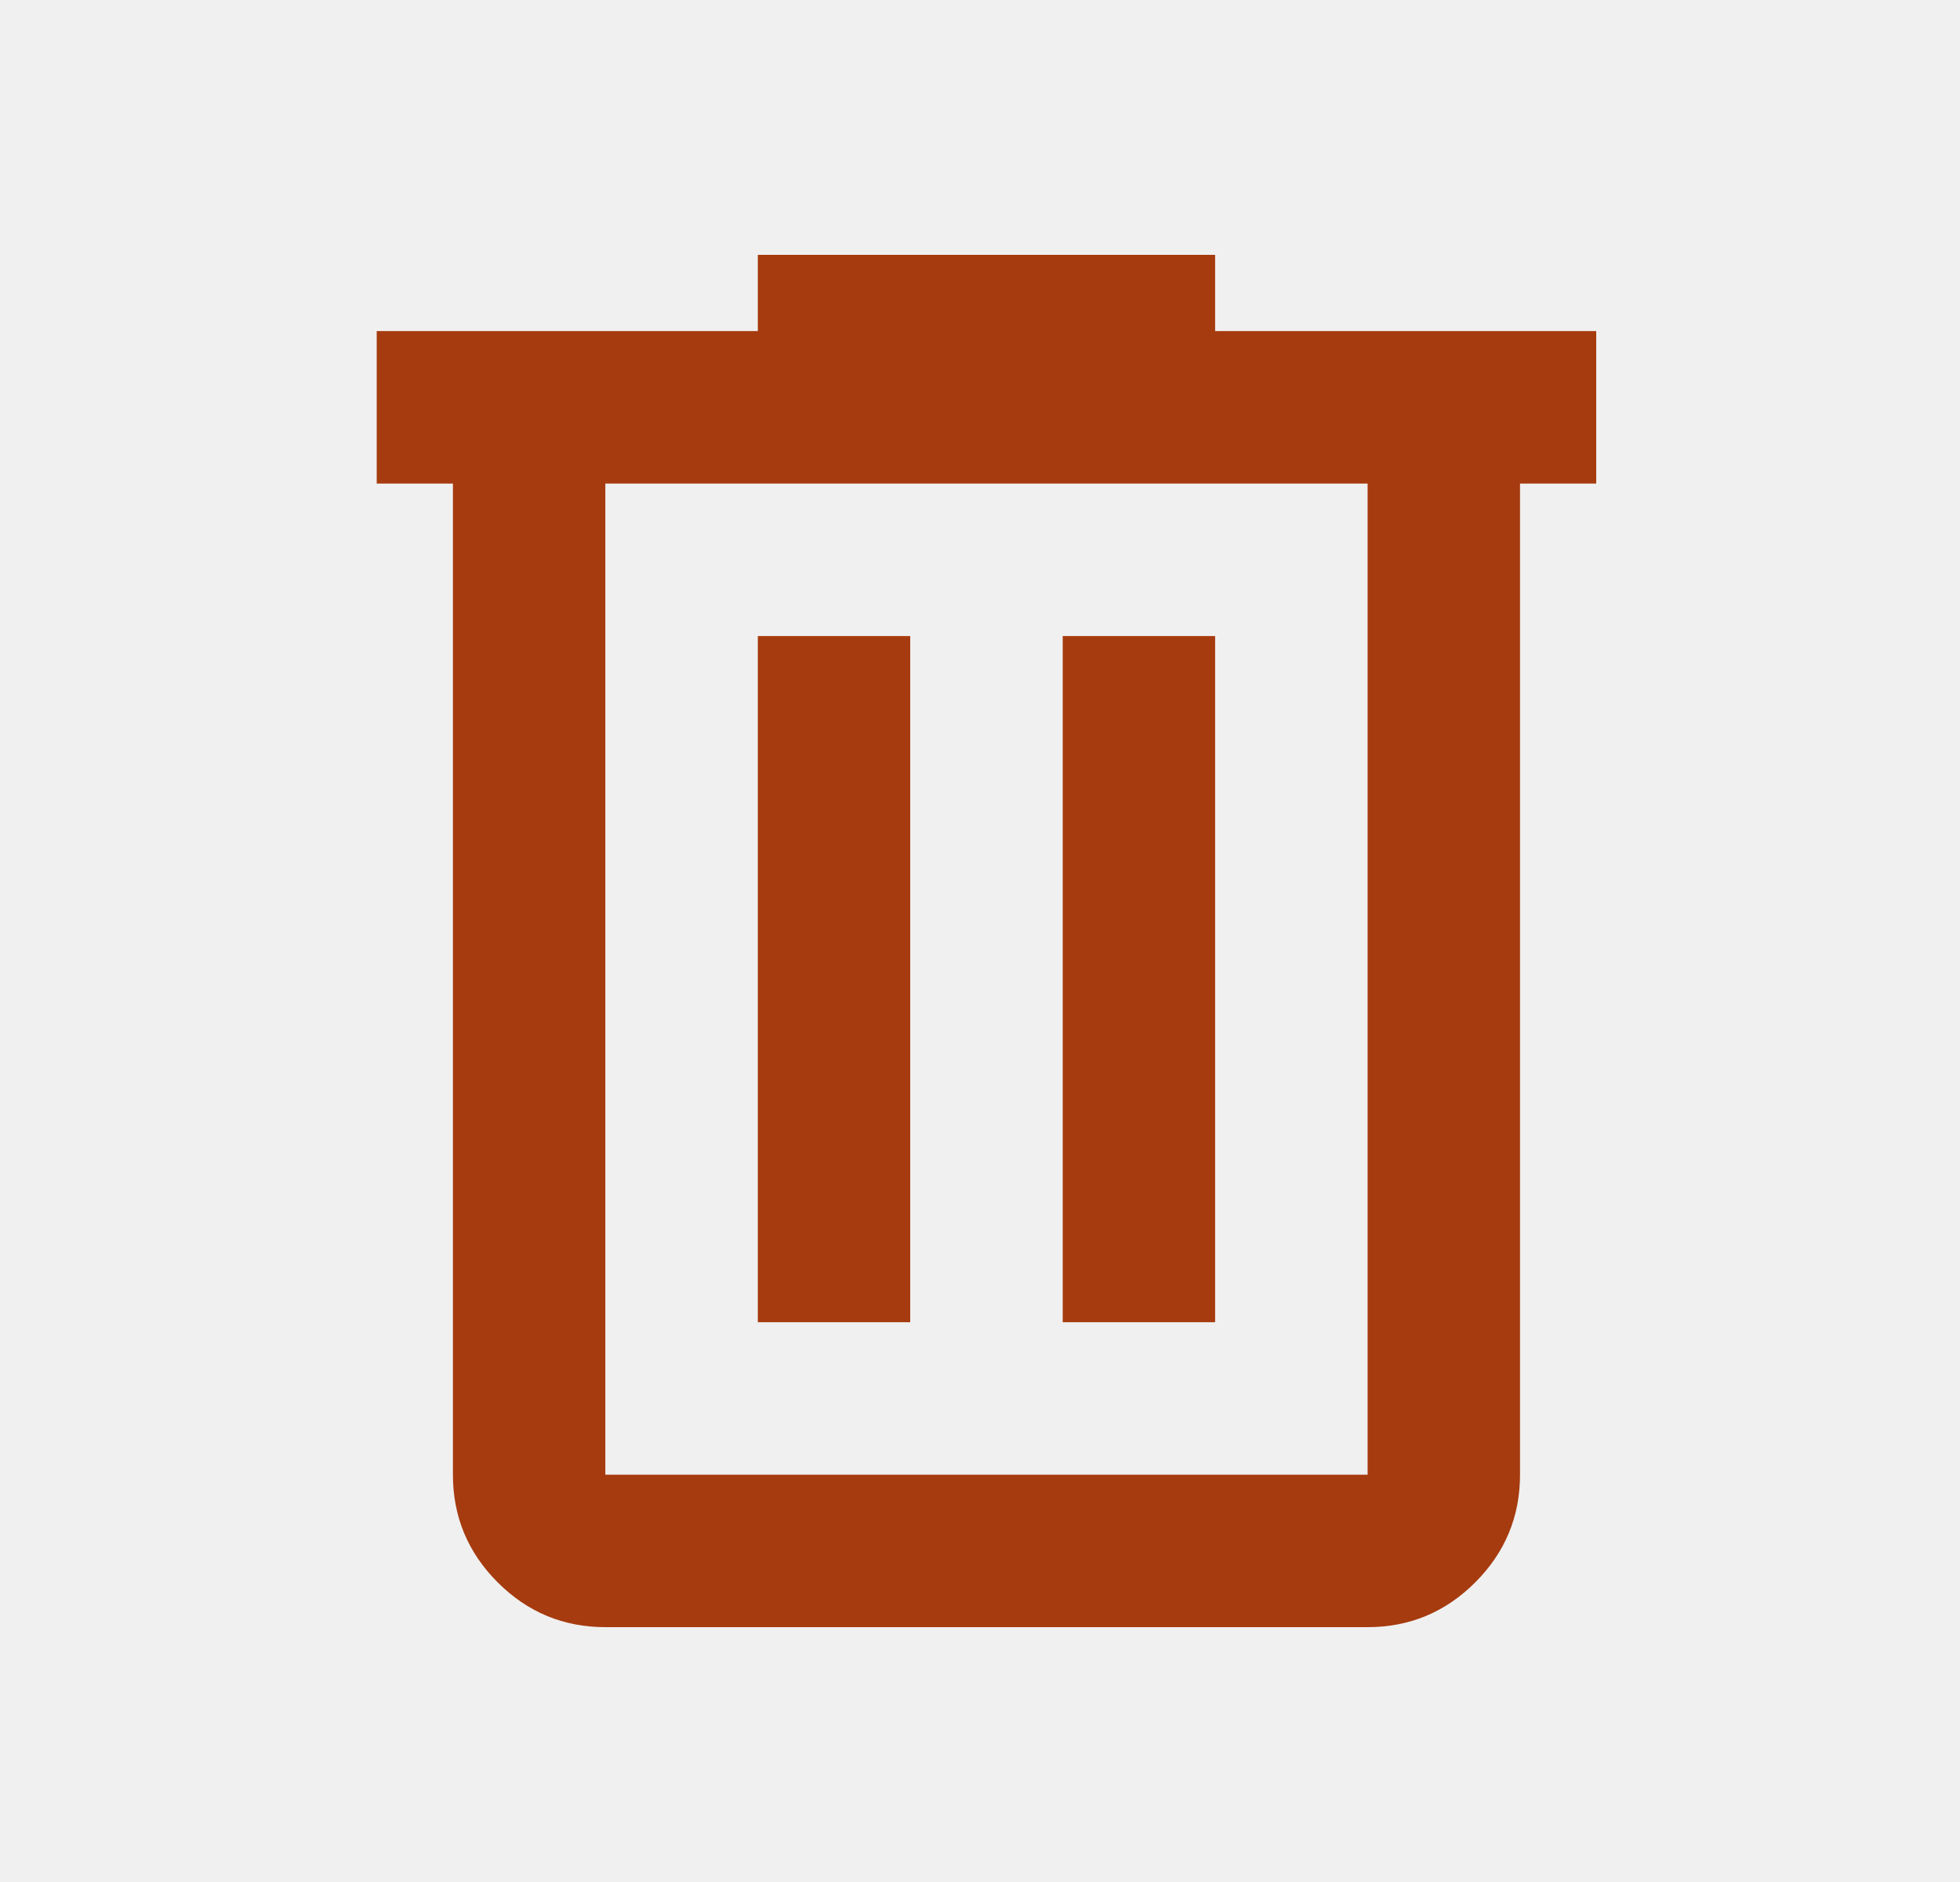
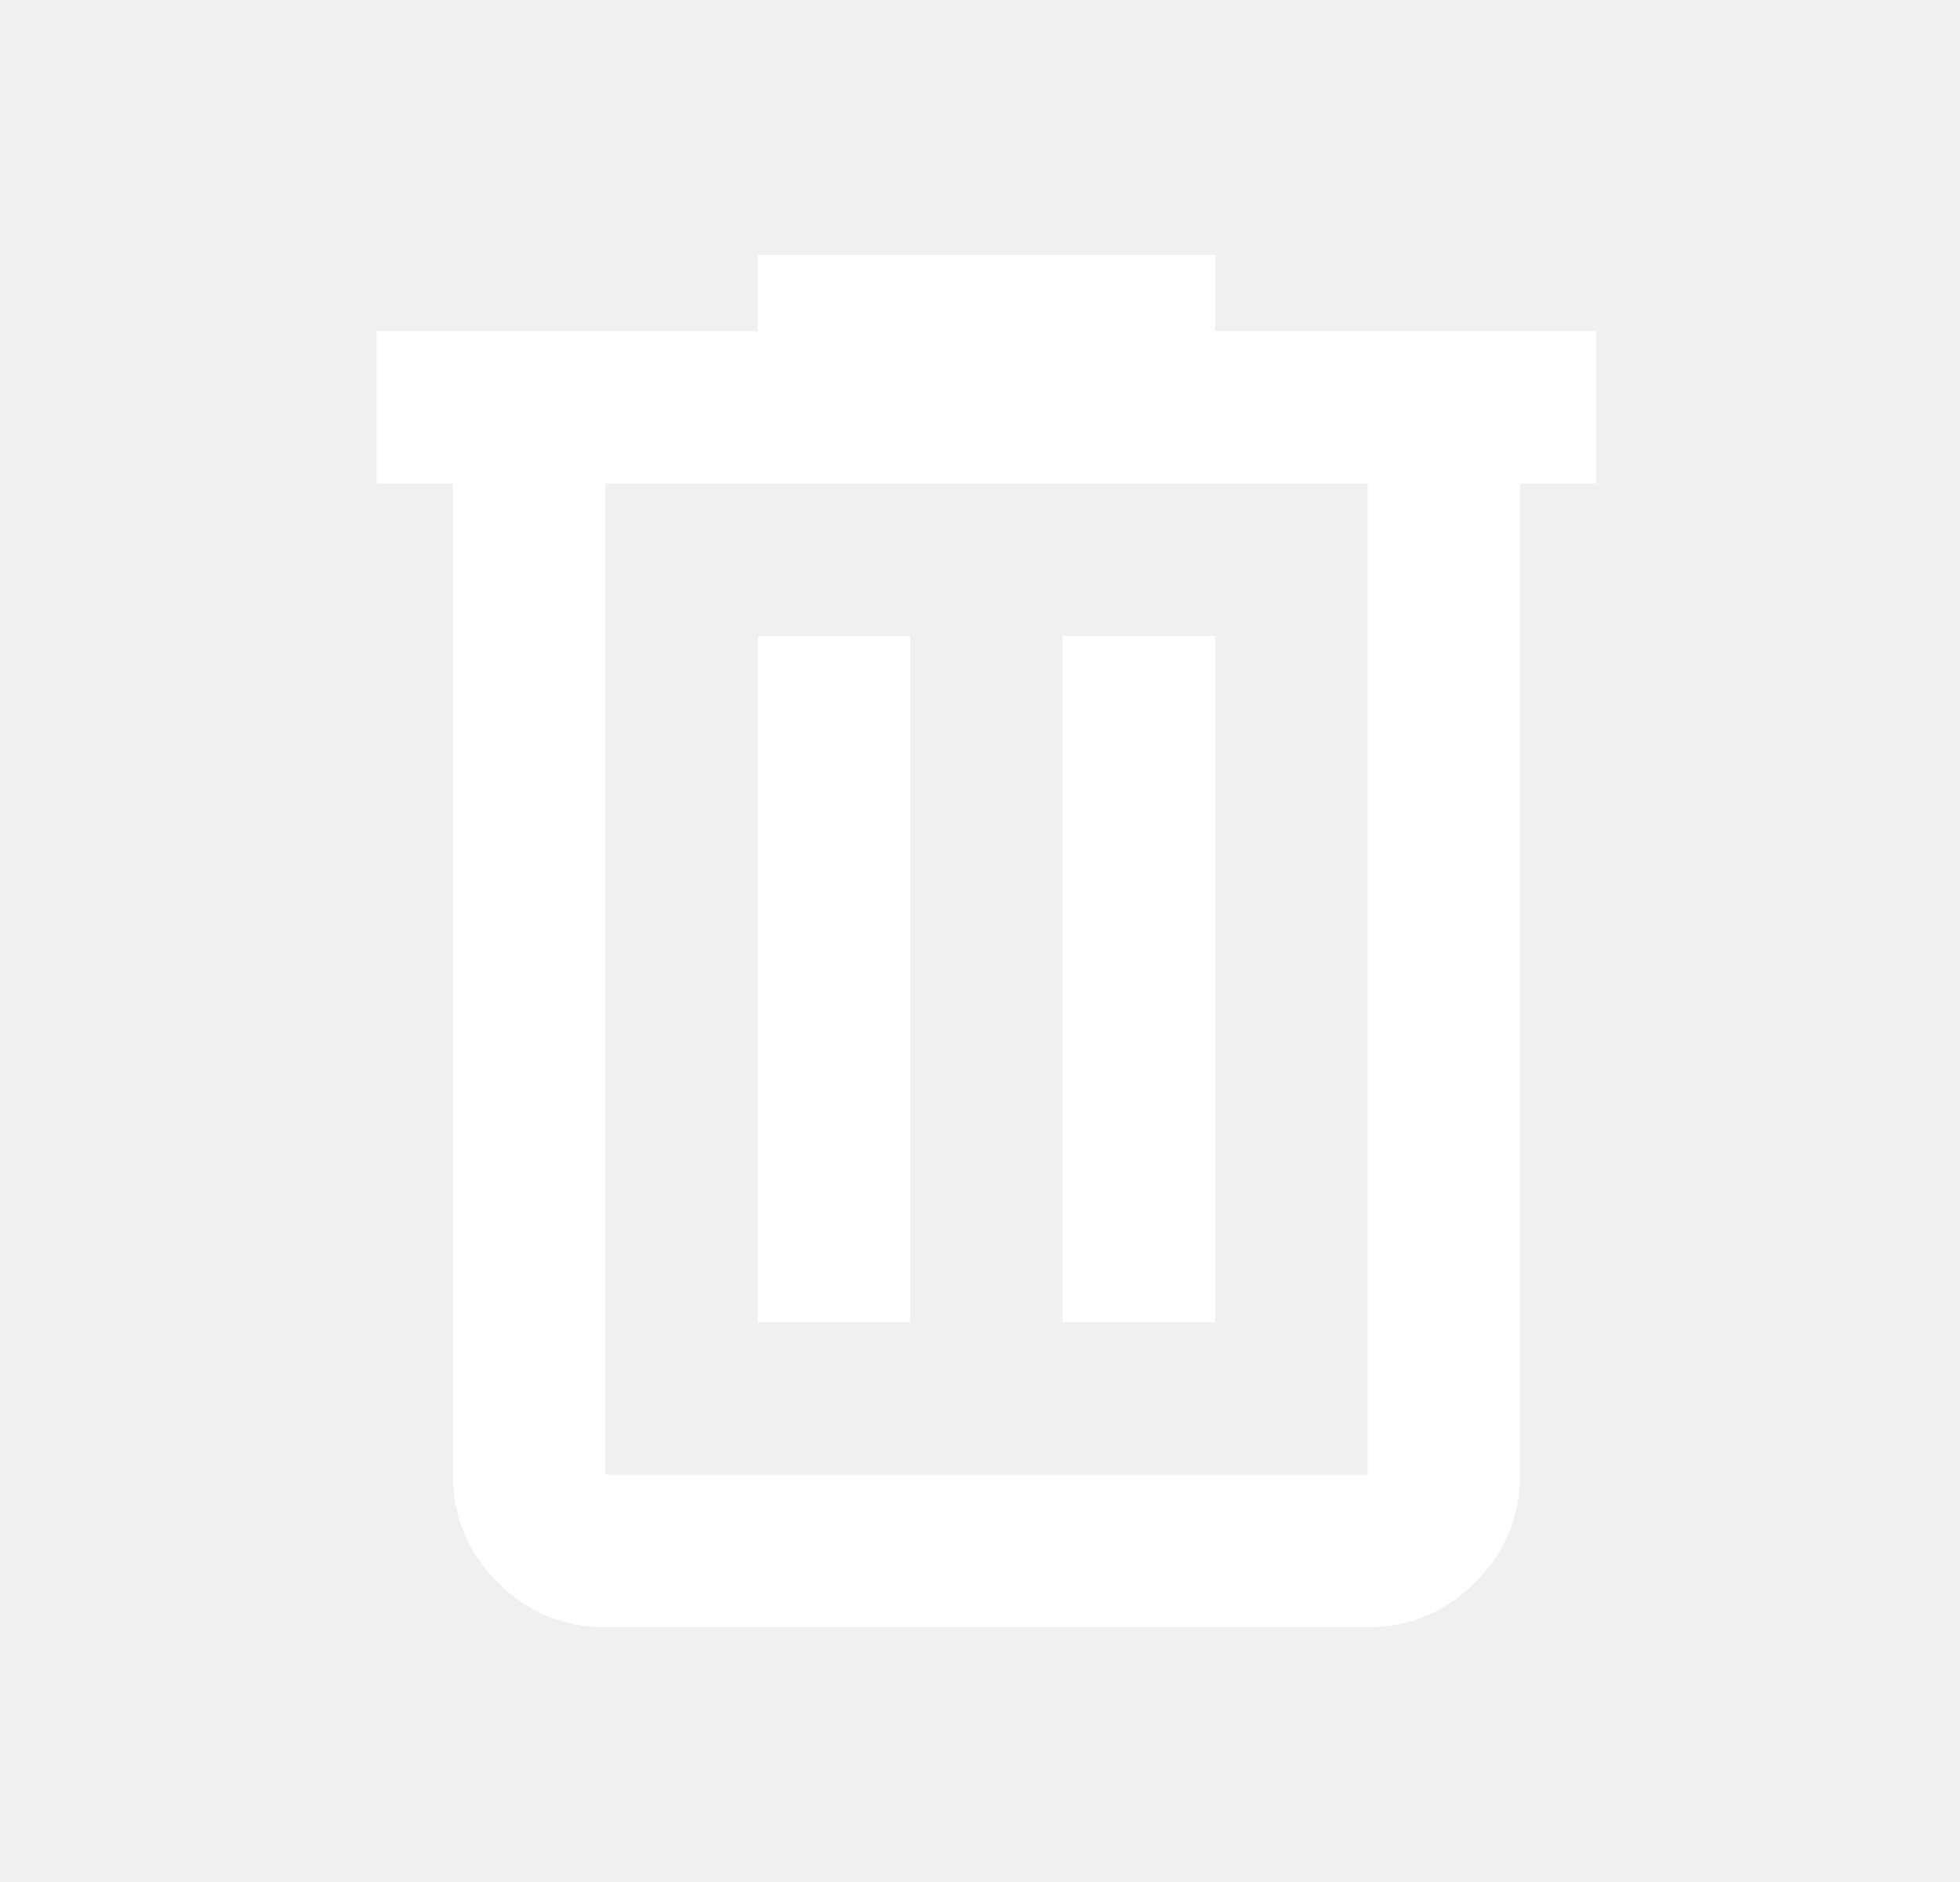
- <svg xmlns="http://www.w3.org/2000/svg" width="25" height="24" viewBox="0 0 25 24" fill="none">
+ <svg xmlns="http://www.w3.org/2000/svg" width="25" height="24" viewBox="0 0 25 24" fill="none" version="1.1" id="svg272">
+   <defs id="defs276" />
  <mask id="mask0_390_8443" style="mask-type:alpha" maskUnits="userSpaceOnUse" x="0" y="0" width="25" height="24">
-     <rect x="0.916" y="0.333" width="23.333" height="23.333" fill="#D9D9D9" />
+     <rect x="0.916" y="0.333" width="23.333" height="23.333" fill="#D9D9D9" id="rect265" />
  </mask>
-   <g mask="url(#mask0_390_8443)">
-     <path d="M7.721 20.75C7.187 20.75 6.729 20.56 6.348 20.179C5.967 19.798 5.777 19.34 5.777 18.806V6.167H4.805V4.222H9.666V3.25H15.499V4.222H20.36V6.167H19.388V18.806C19.388 19.34 19.198 19.798 18.817 20.179C18.436 20.56 17.978 20.75 17.444 20.75H7.721ZM17.444 6.167H7.721V18.806H17.444V6.167ZM9.666 16.861H11.61V8.111H9.666V16.861ZM13.555 16.861H15.499V8.111H13.555V16.861Z" fill="#A63B0F" />
+   <g mask="url(#mask0_390_8443)" id="g270">
+     <path d="M7.721 20.75C7.187 20.75 6.729 20.56 6.348 20.179C5.967 19.798 5.777 19.34 5.777 18.806V6.167H4.805V4.222H9.666V3.25H15.499V4.222H20.36V6.167H19.388V18.806C19.388 19.34 19.198 19.798 18.817 20.179C18.436 20.56 17.978 20.75 17.444 20.75H7.721ZM17.444 6.167H7.721V18.806H17.444V6.167ZM9.666 16.861H11.61V8.111H9.666V16.861ZM13.555 16.861H15.499V8.111H13.555V16.861Z" fill="#A63B0F" id="path268" style="fill:#ffffff;fill-opacity:1" />
  </g>
</svg>
